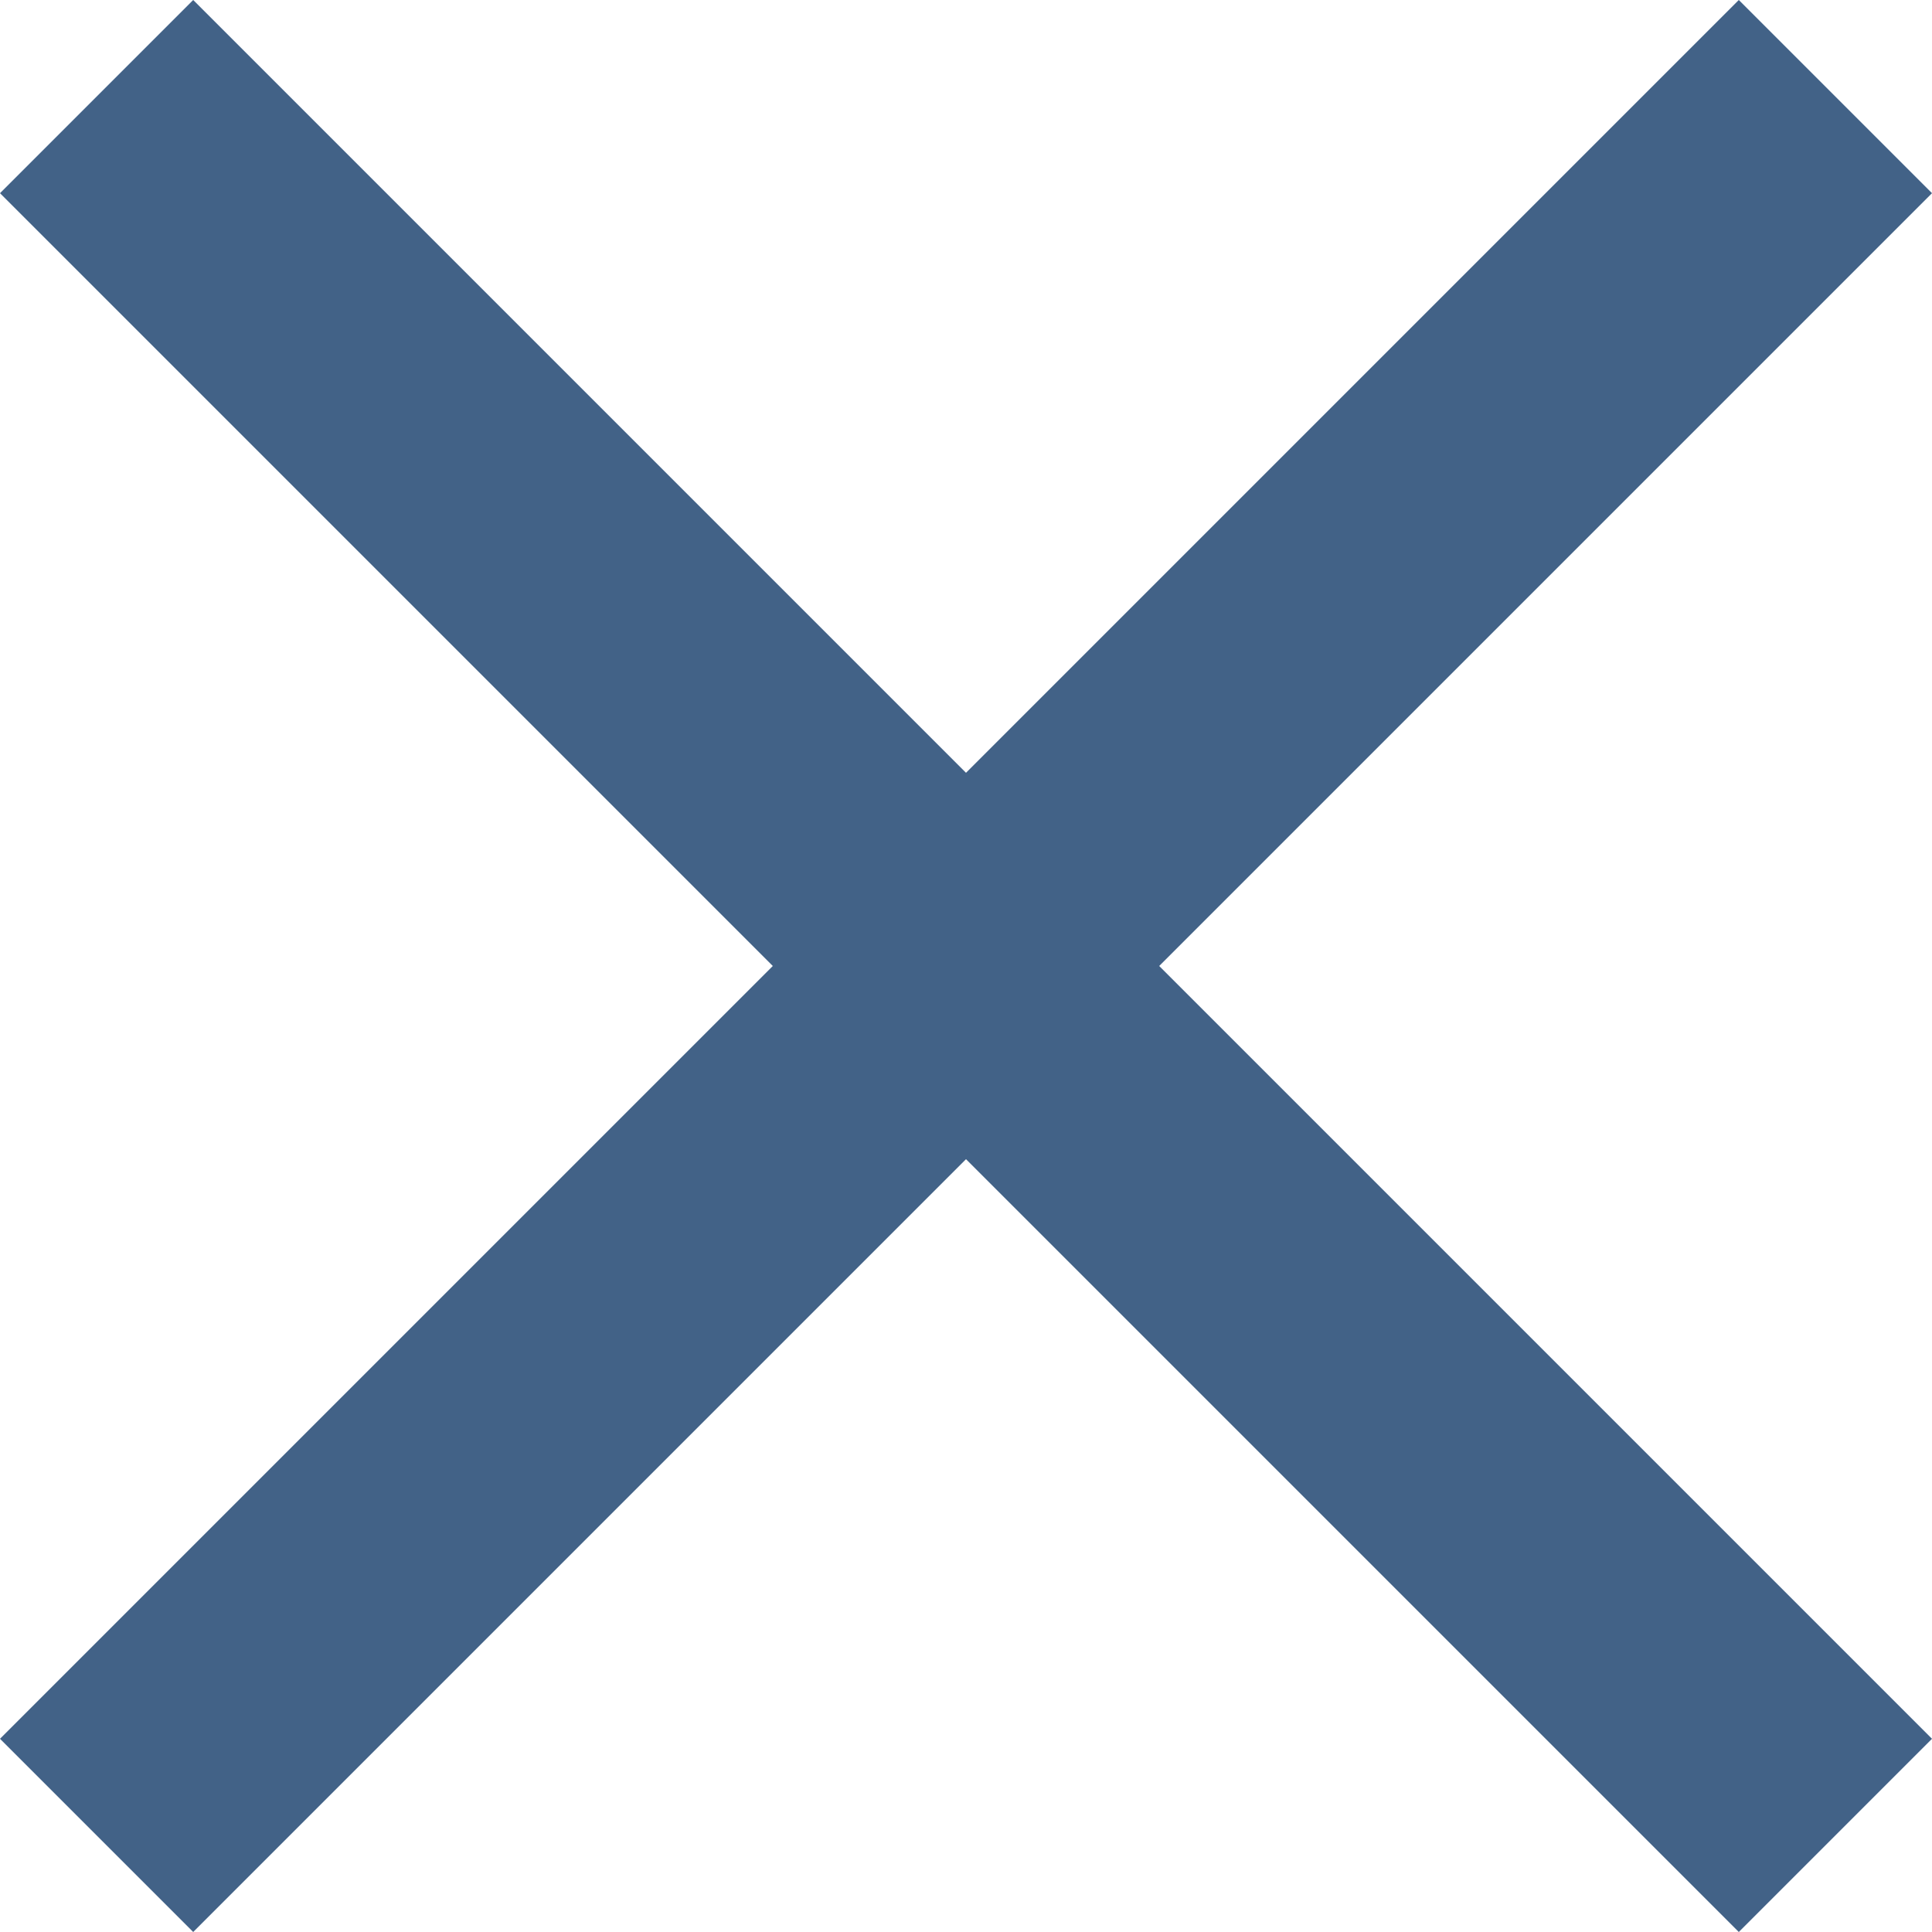
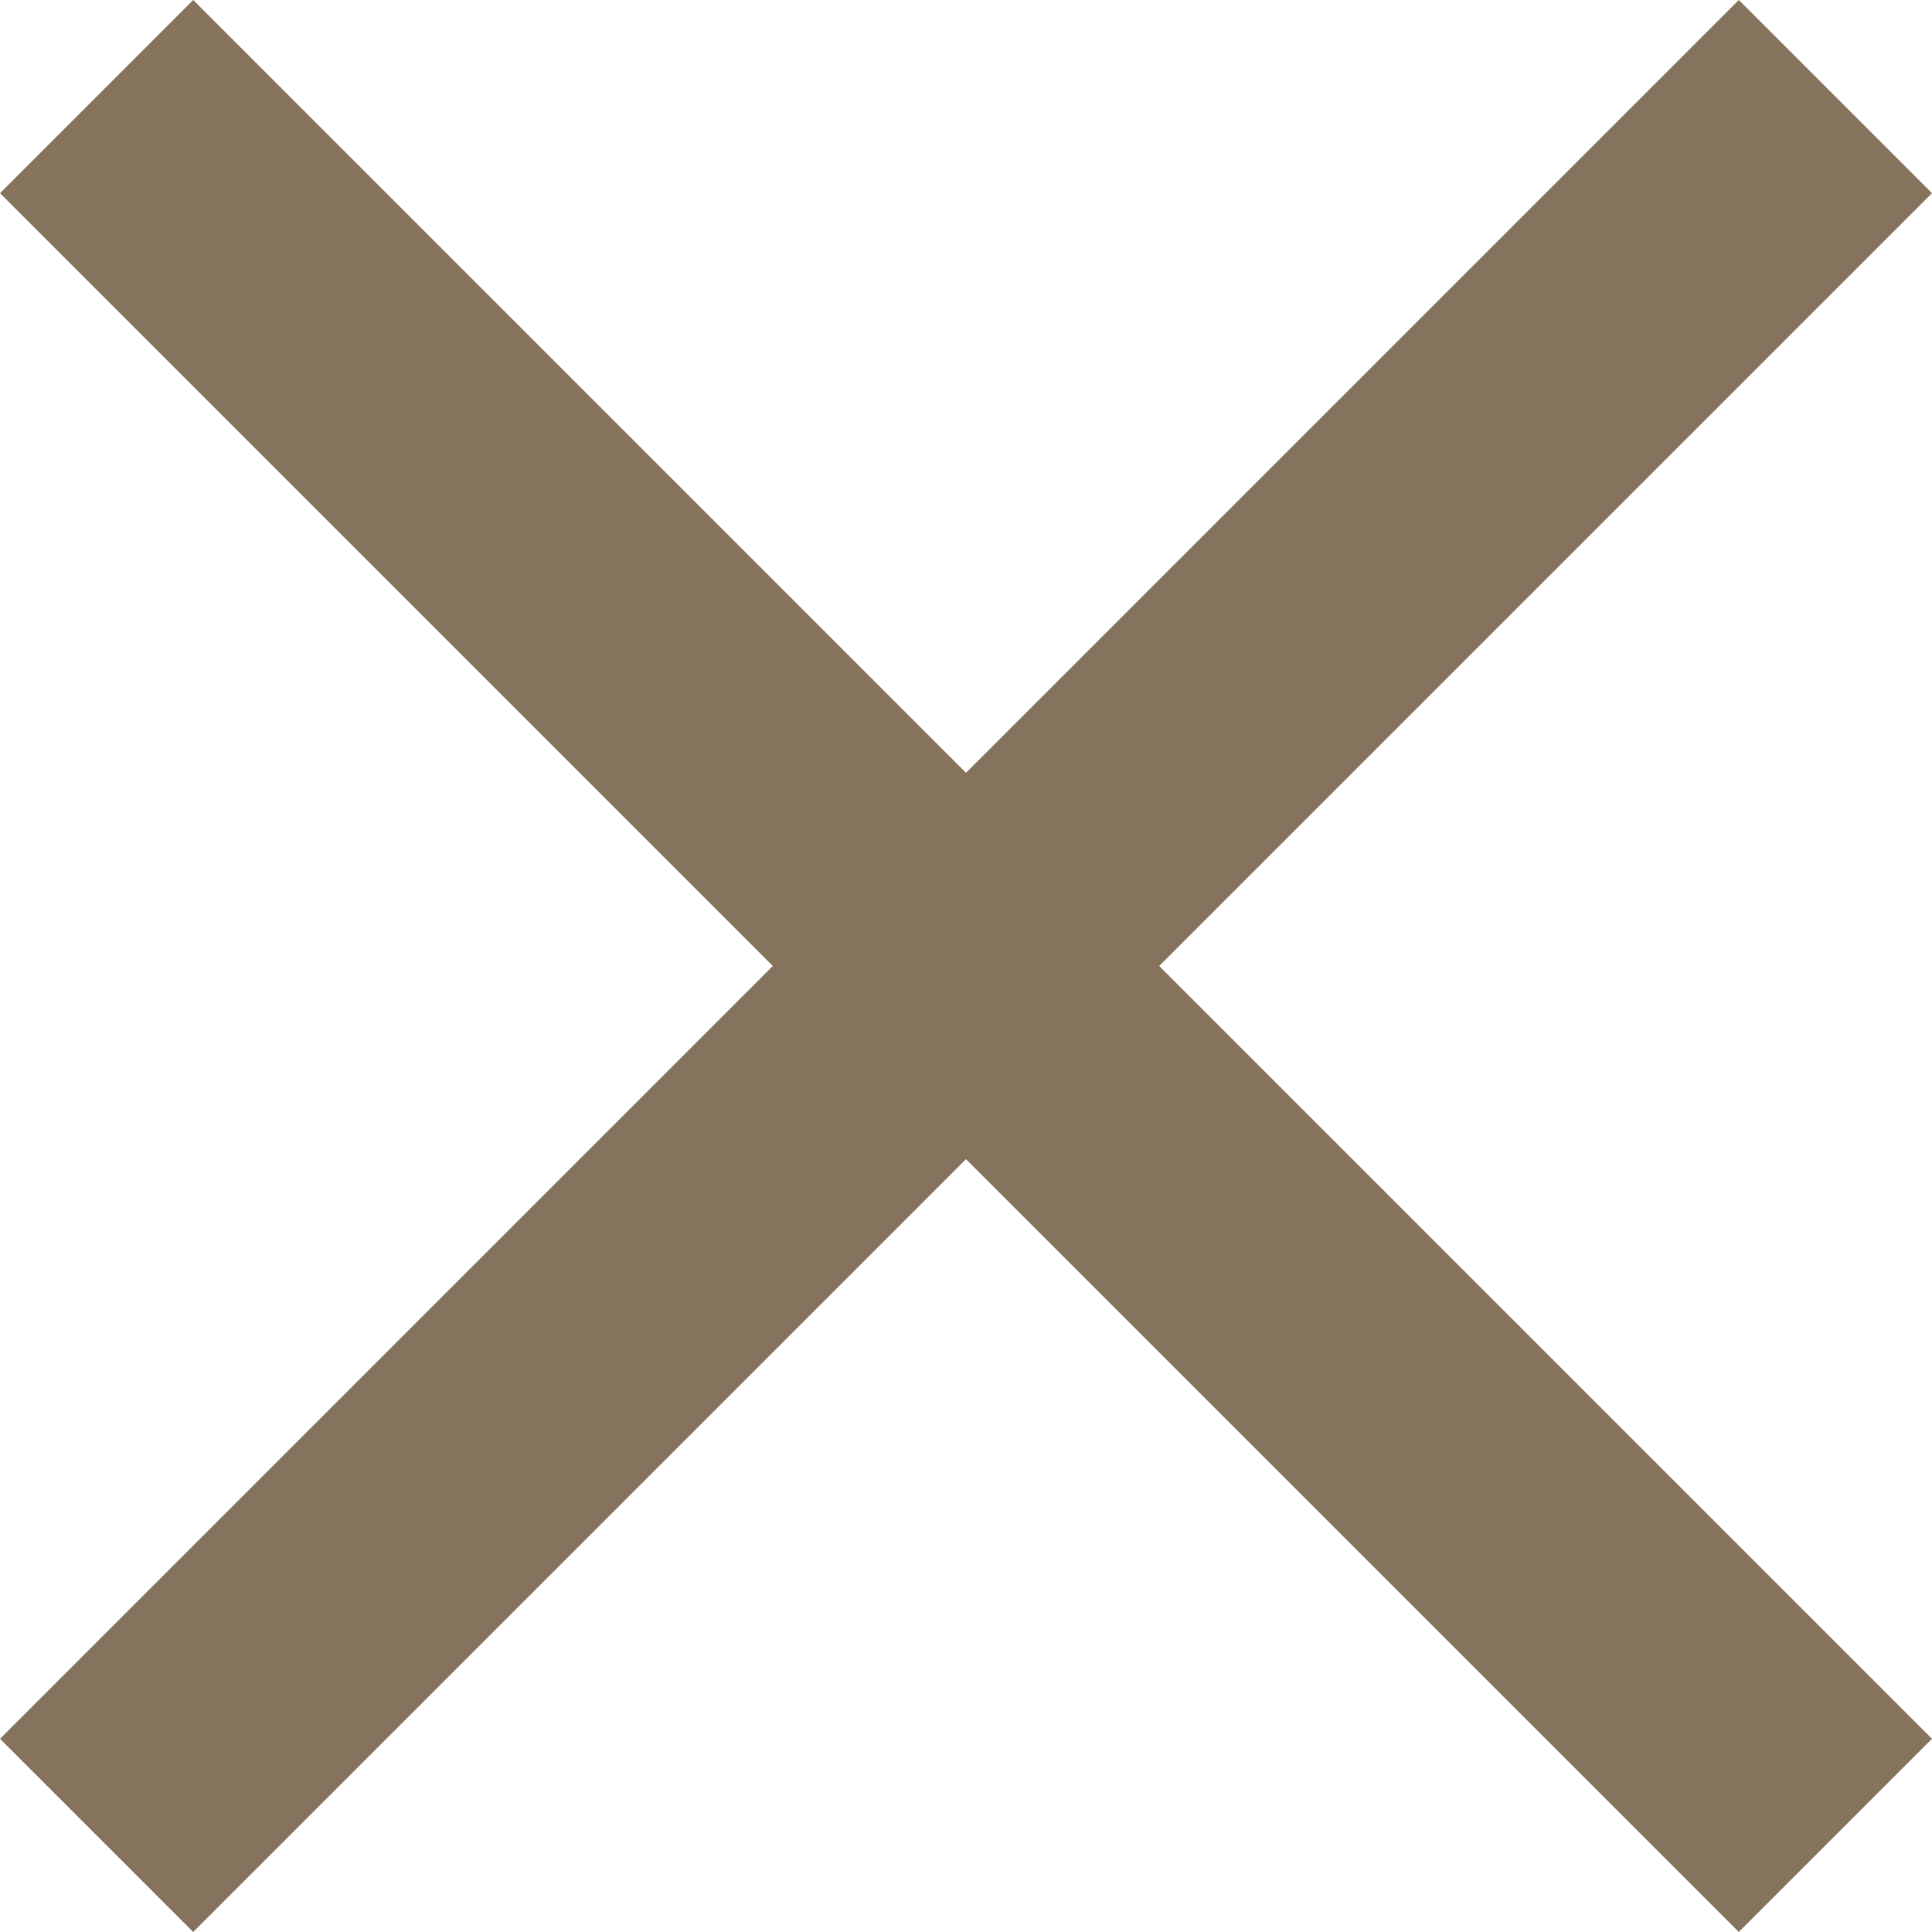
- <svg xmlns="http://www.w3.org/2000/svg" width="15" height="15" viewBox="0 0 15 15" fill="none">
-   <path d="M1.5 15L0 13.5L6 7.5L0 1.5L1.5 0L7.5 6L13.5 0L15 1.5L9 7.5L15 13.5L13.5 15L7.5 9L1.5 15Z" fill="#426287" />
+ <svg xmlns="http://www.w3.org/2000/svg" fill="none" height="15" viewBox="0 0 15 15" width="15">
+   <path d="M1.5 15L0 13.5L6 7.5L0 1.5L1.5 0L7.5 6L13.5 0L15 1.5L9 7.5L15 13.5L13.5 15L7.5 9L1.5 15Z" fill="#86735d" />
</svg>
